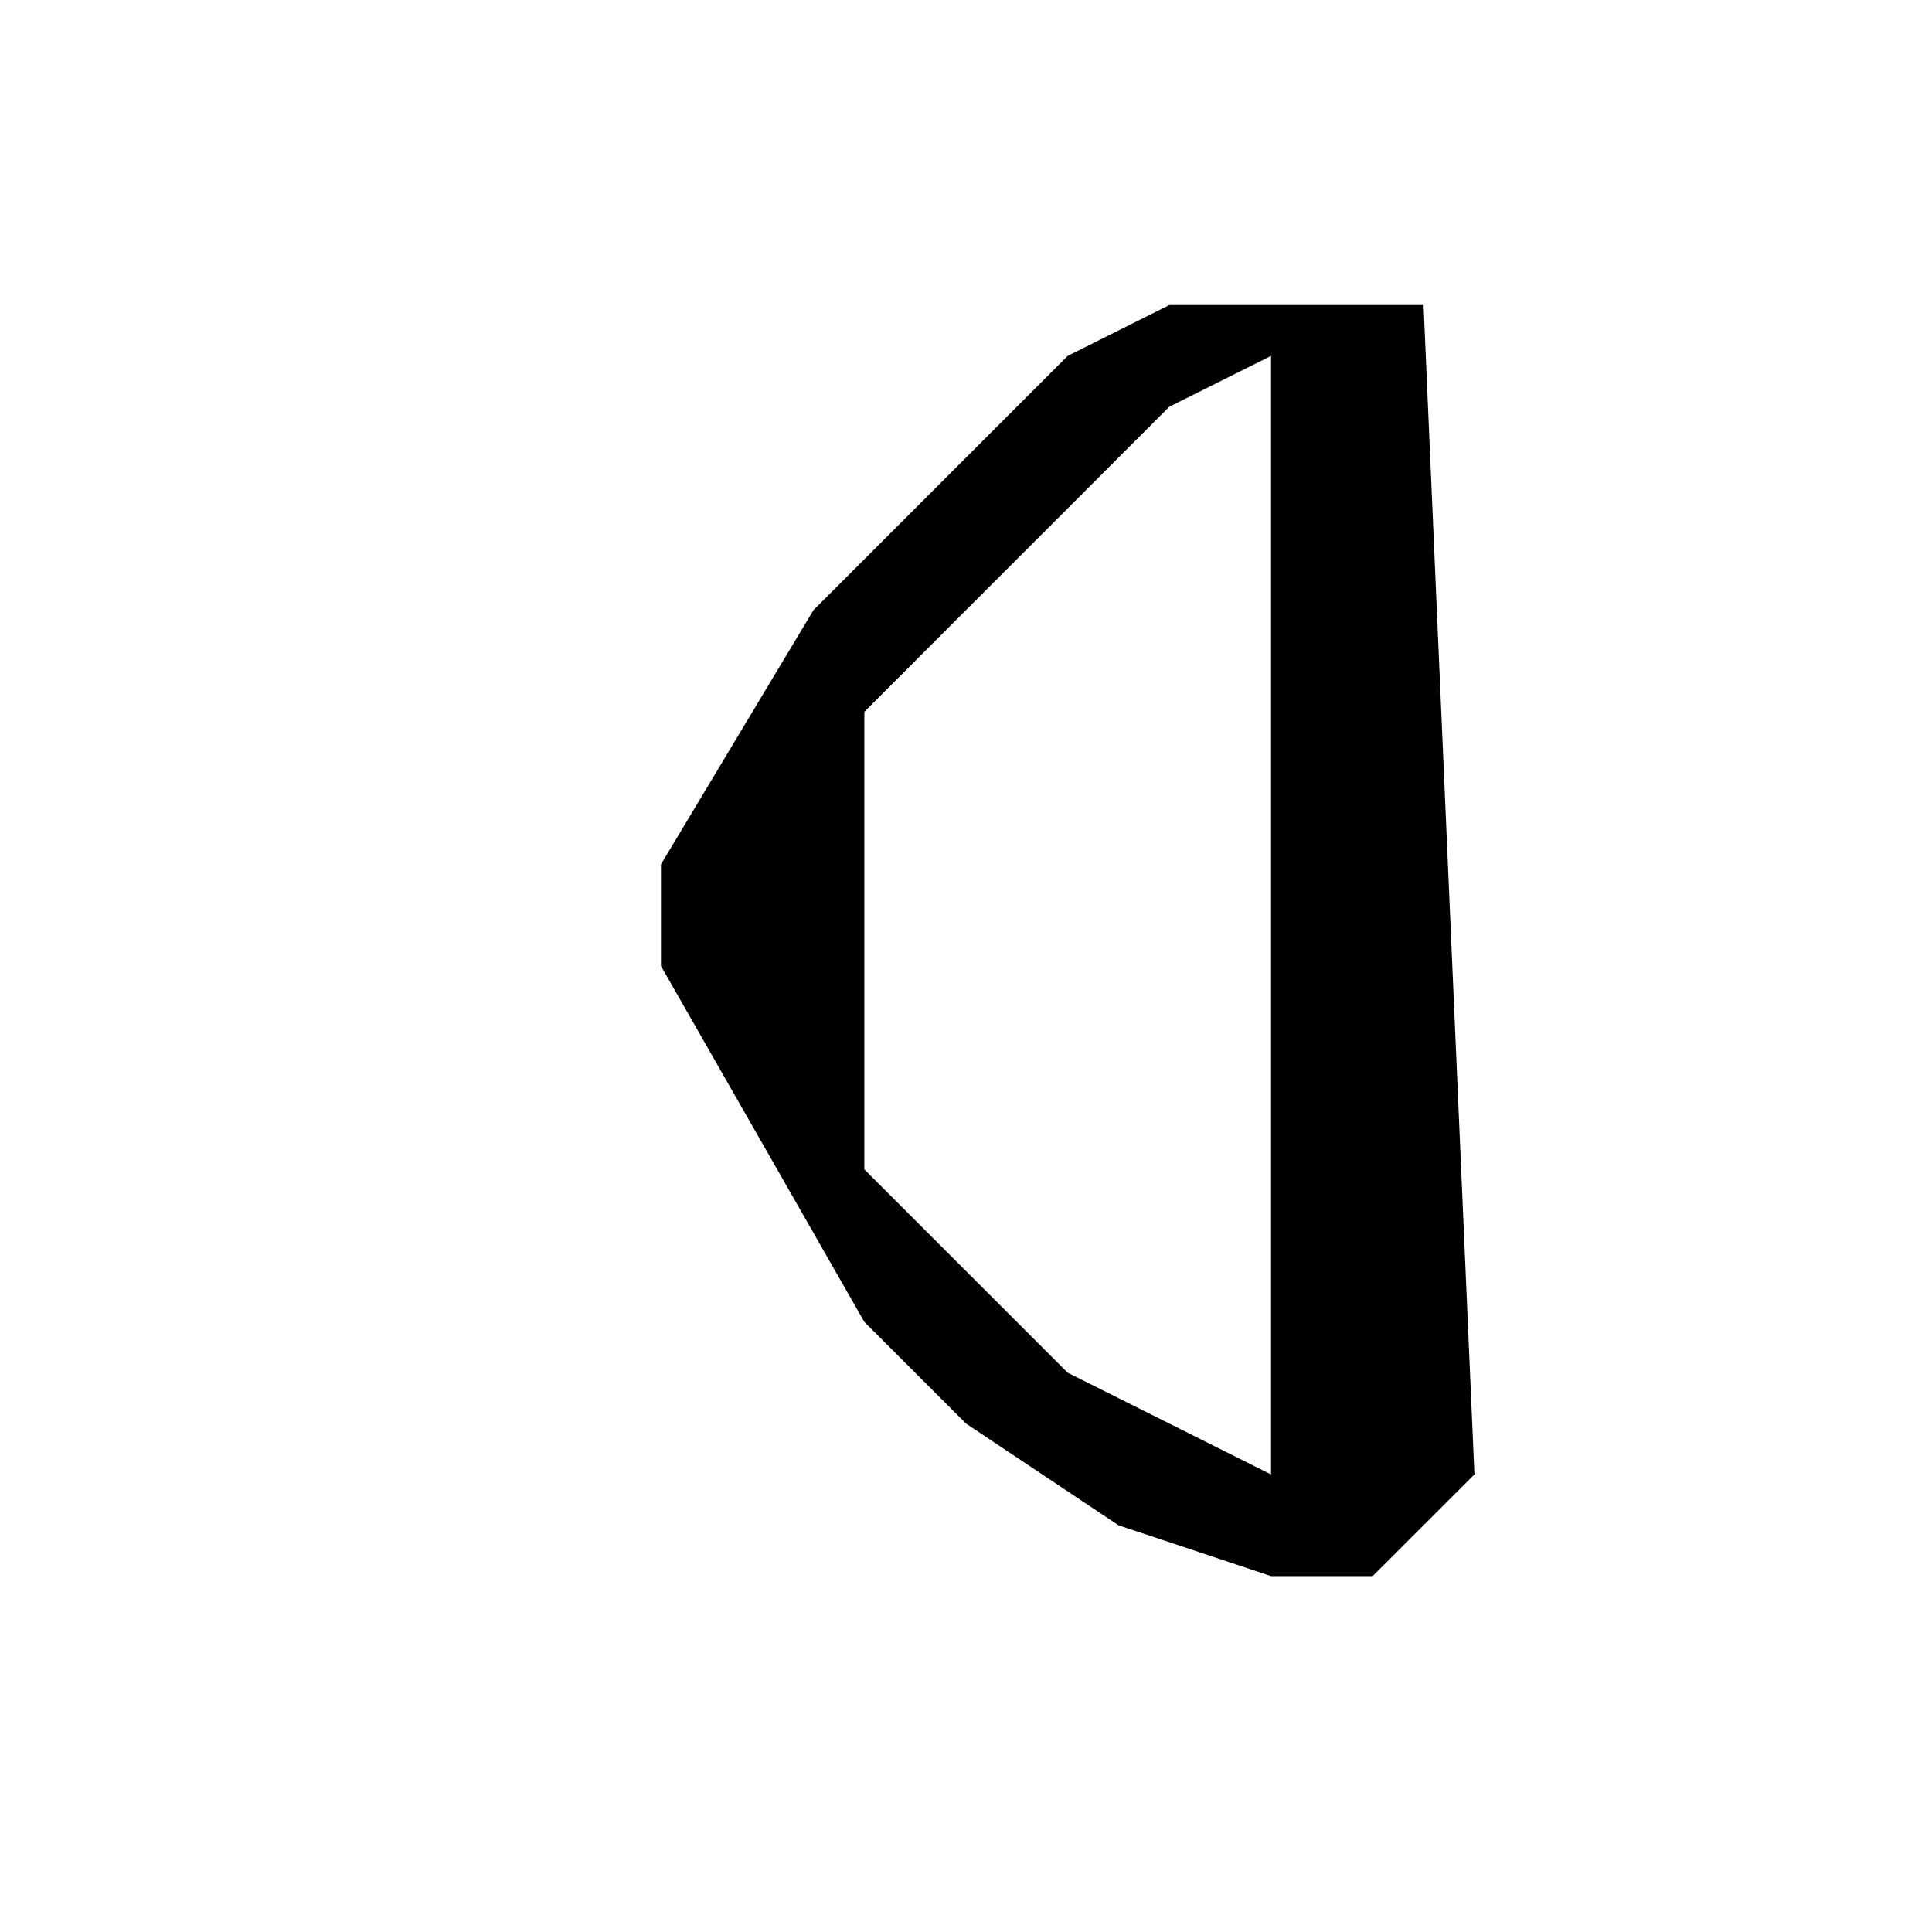
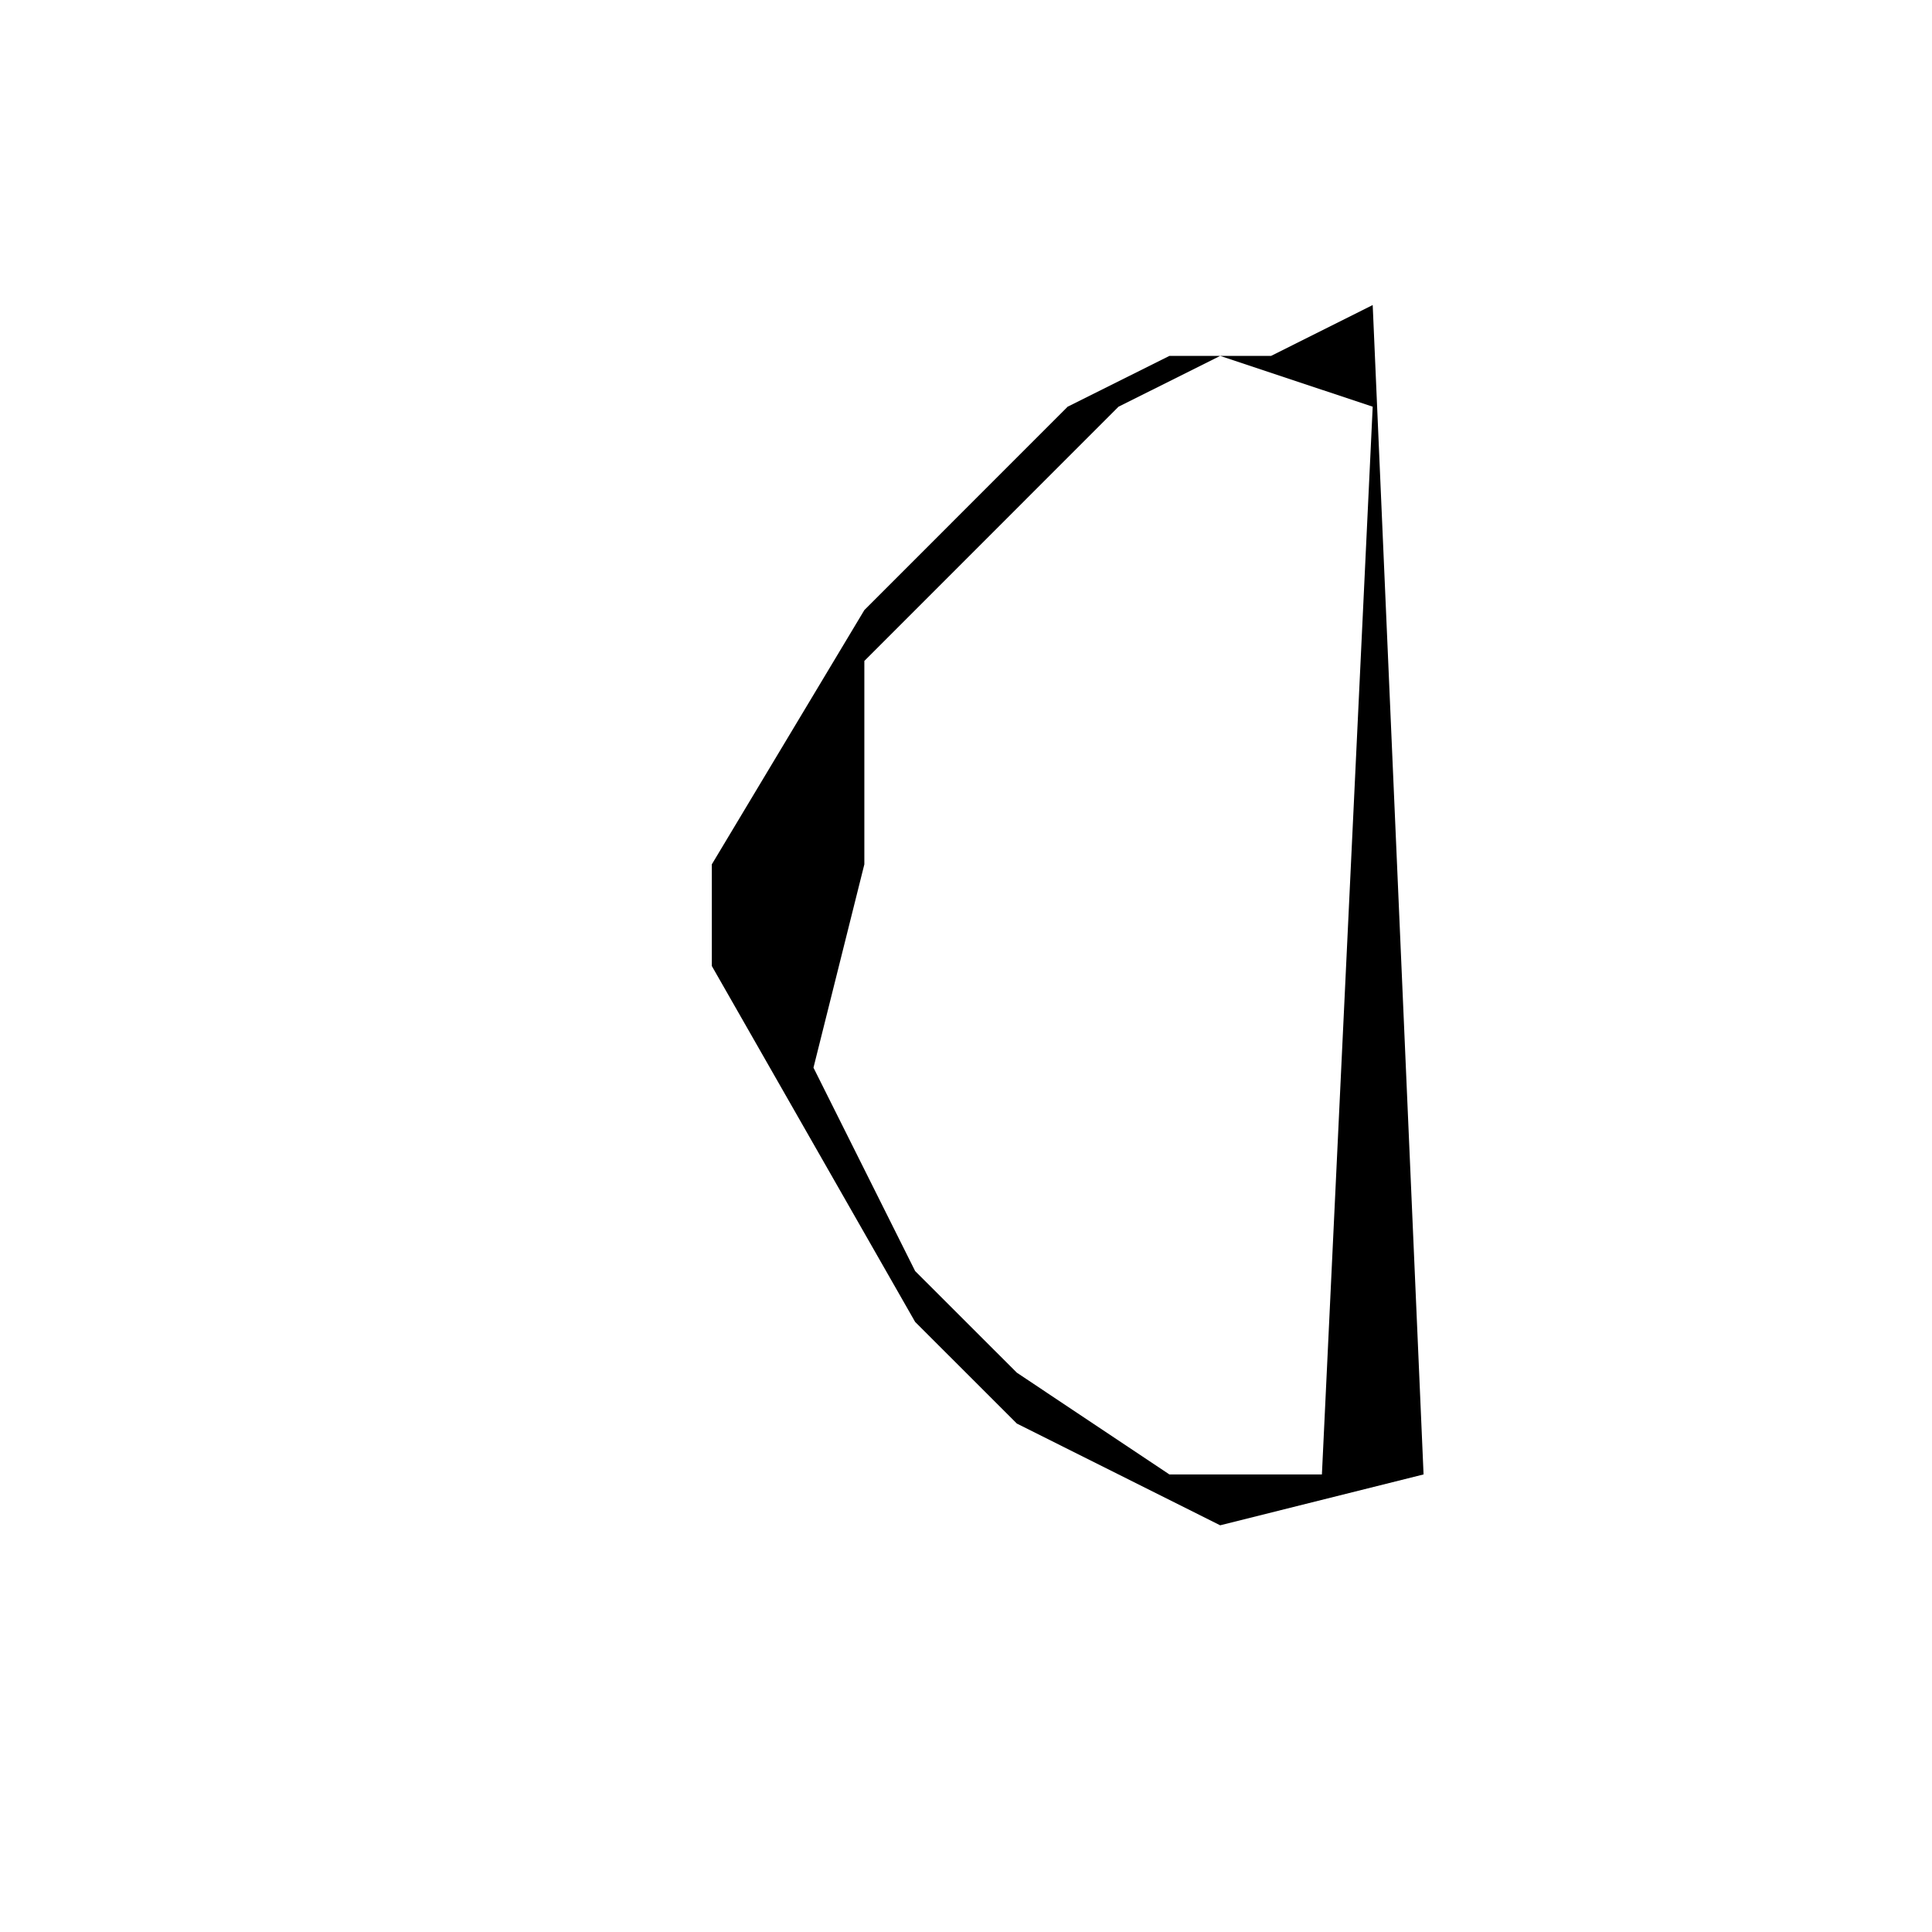
<svg xmlns="http://www.w3.org/2000/svg" viewBox="0 0 256 256" width="256" height="256">
-   <path d="M 154.95,40.42 L 141.47,47.16 L 107.79,80.84 L 87.58,114.53 L 87.58,128.0 L 114.53,175.16 L 128.0,188.63 L 148.21,202.11 L 168.42,208.84 L 181.89,208.84 L 195.37,195.37 L 188.63,40.42 Z M 168.42,47.16 L 168.42,195.37 L 141.47,181.89 L 114.53,154.95 L 114.53,94.32 L 154.95,53.89 Z" fill="currentColor" fill-rule="evenodd" />
+   <path d="M 181.89,40.42 L 168.42,47.16 L 154.95,47.16 L 141.47,53.89 L 114.53,80.84 L 94.32,114.53 L 94.32,128.0 L 121.26,175.16 L 134.74,188.63 L 161.68,202.11 L 188.63,195.37 Z M 161.68,47.16 L 181.89,53.89 L 175.16,195.37 L 154.95,195.37 L 134.74,181.89 L 121.26,168.42 L 107.79,141.47 L 114.53,114.53 L 114.53,87.58 L 148.21,53.89 Z" fill="currentColor" fill-rule="evenodd" />
</svg>
